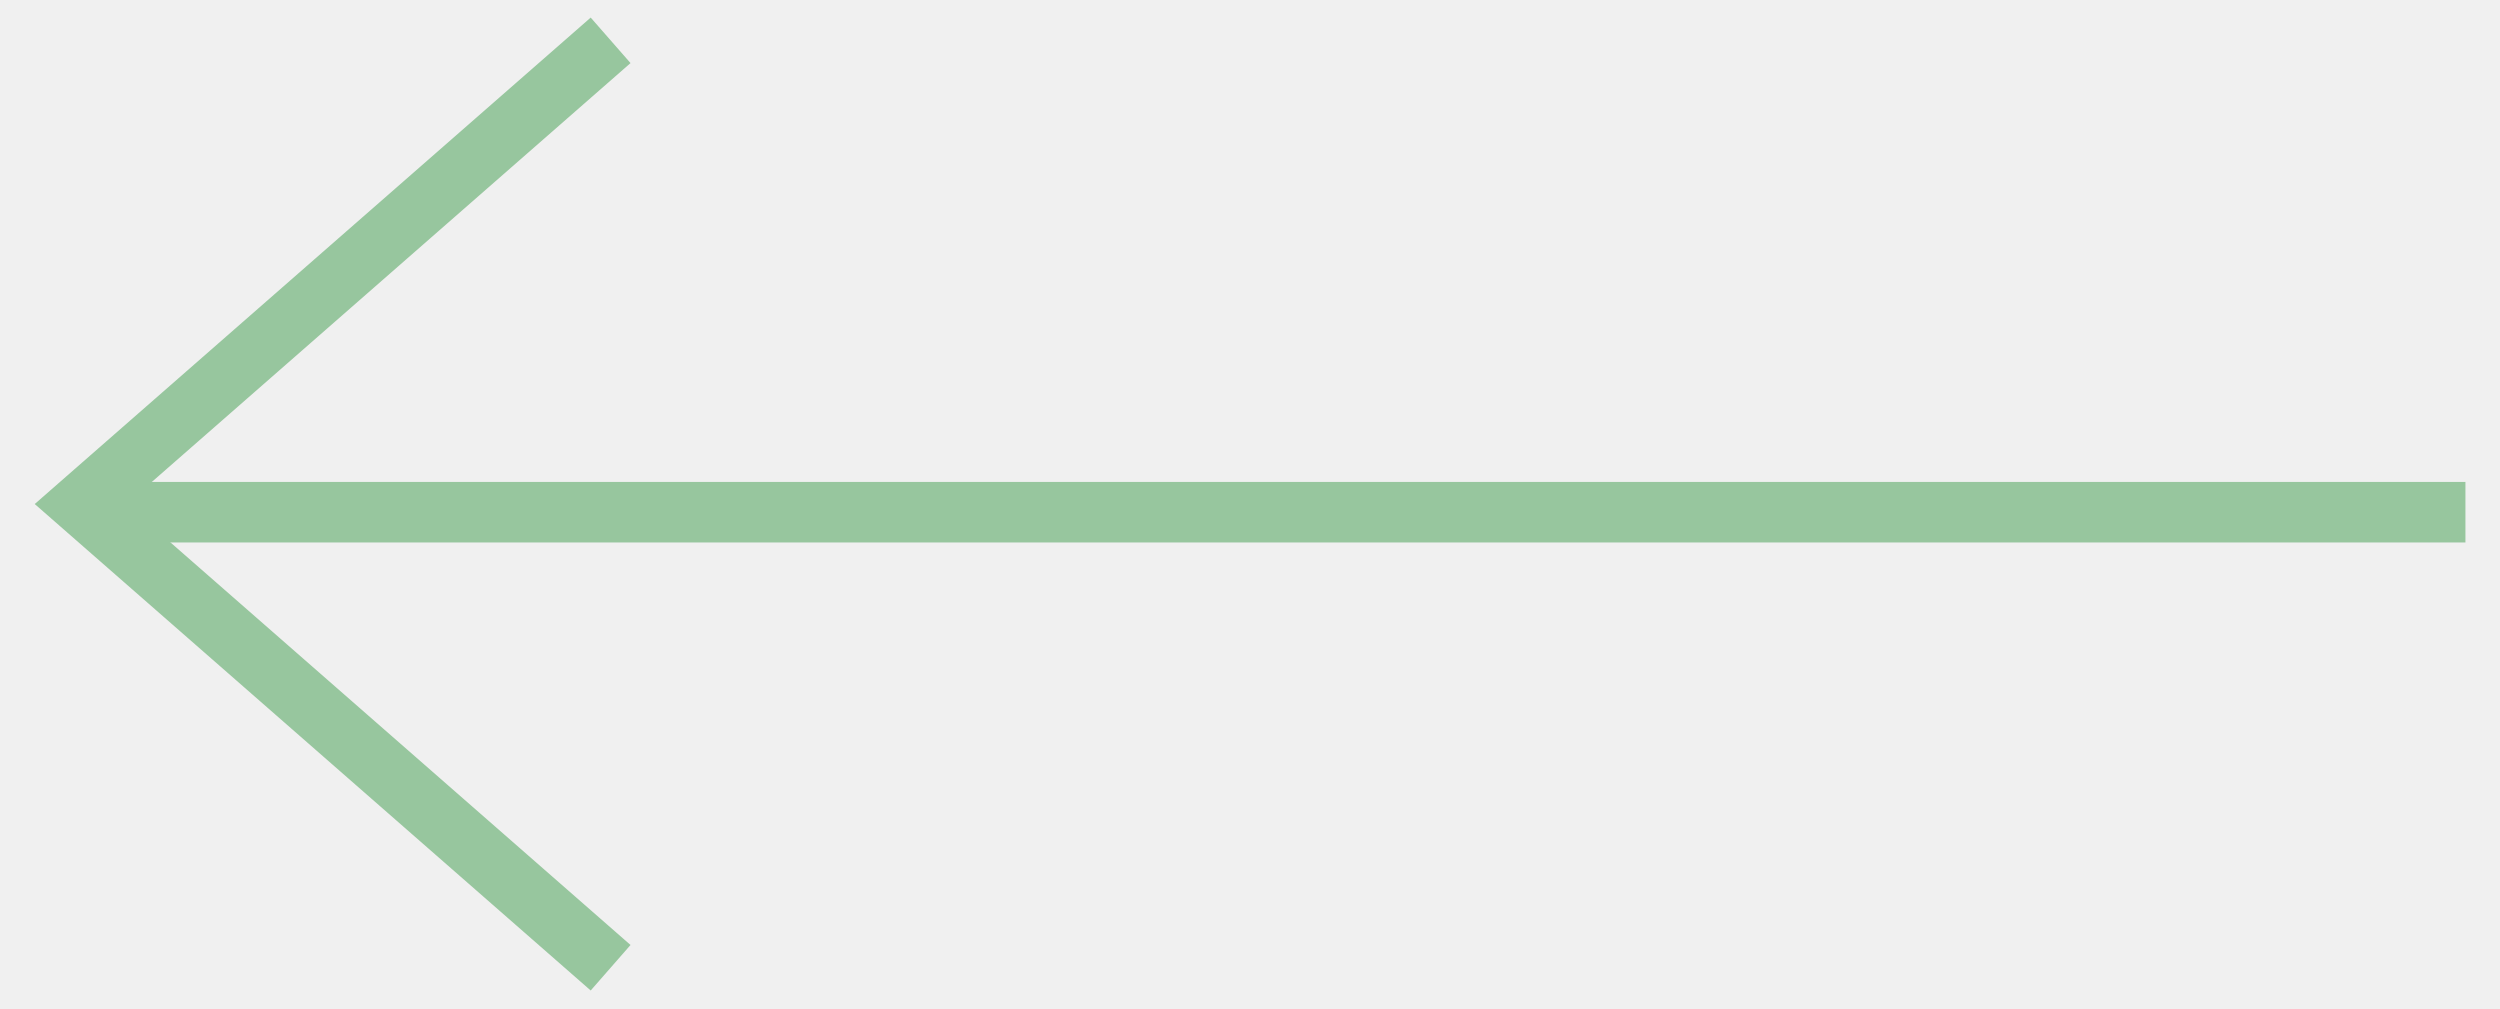
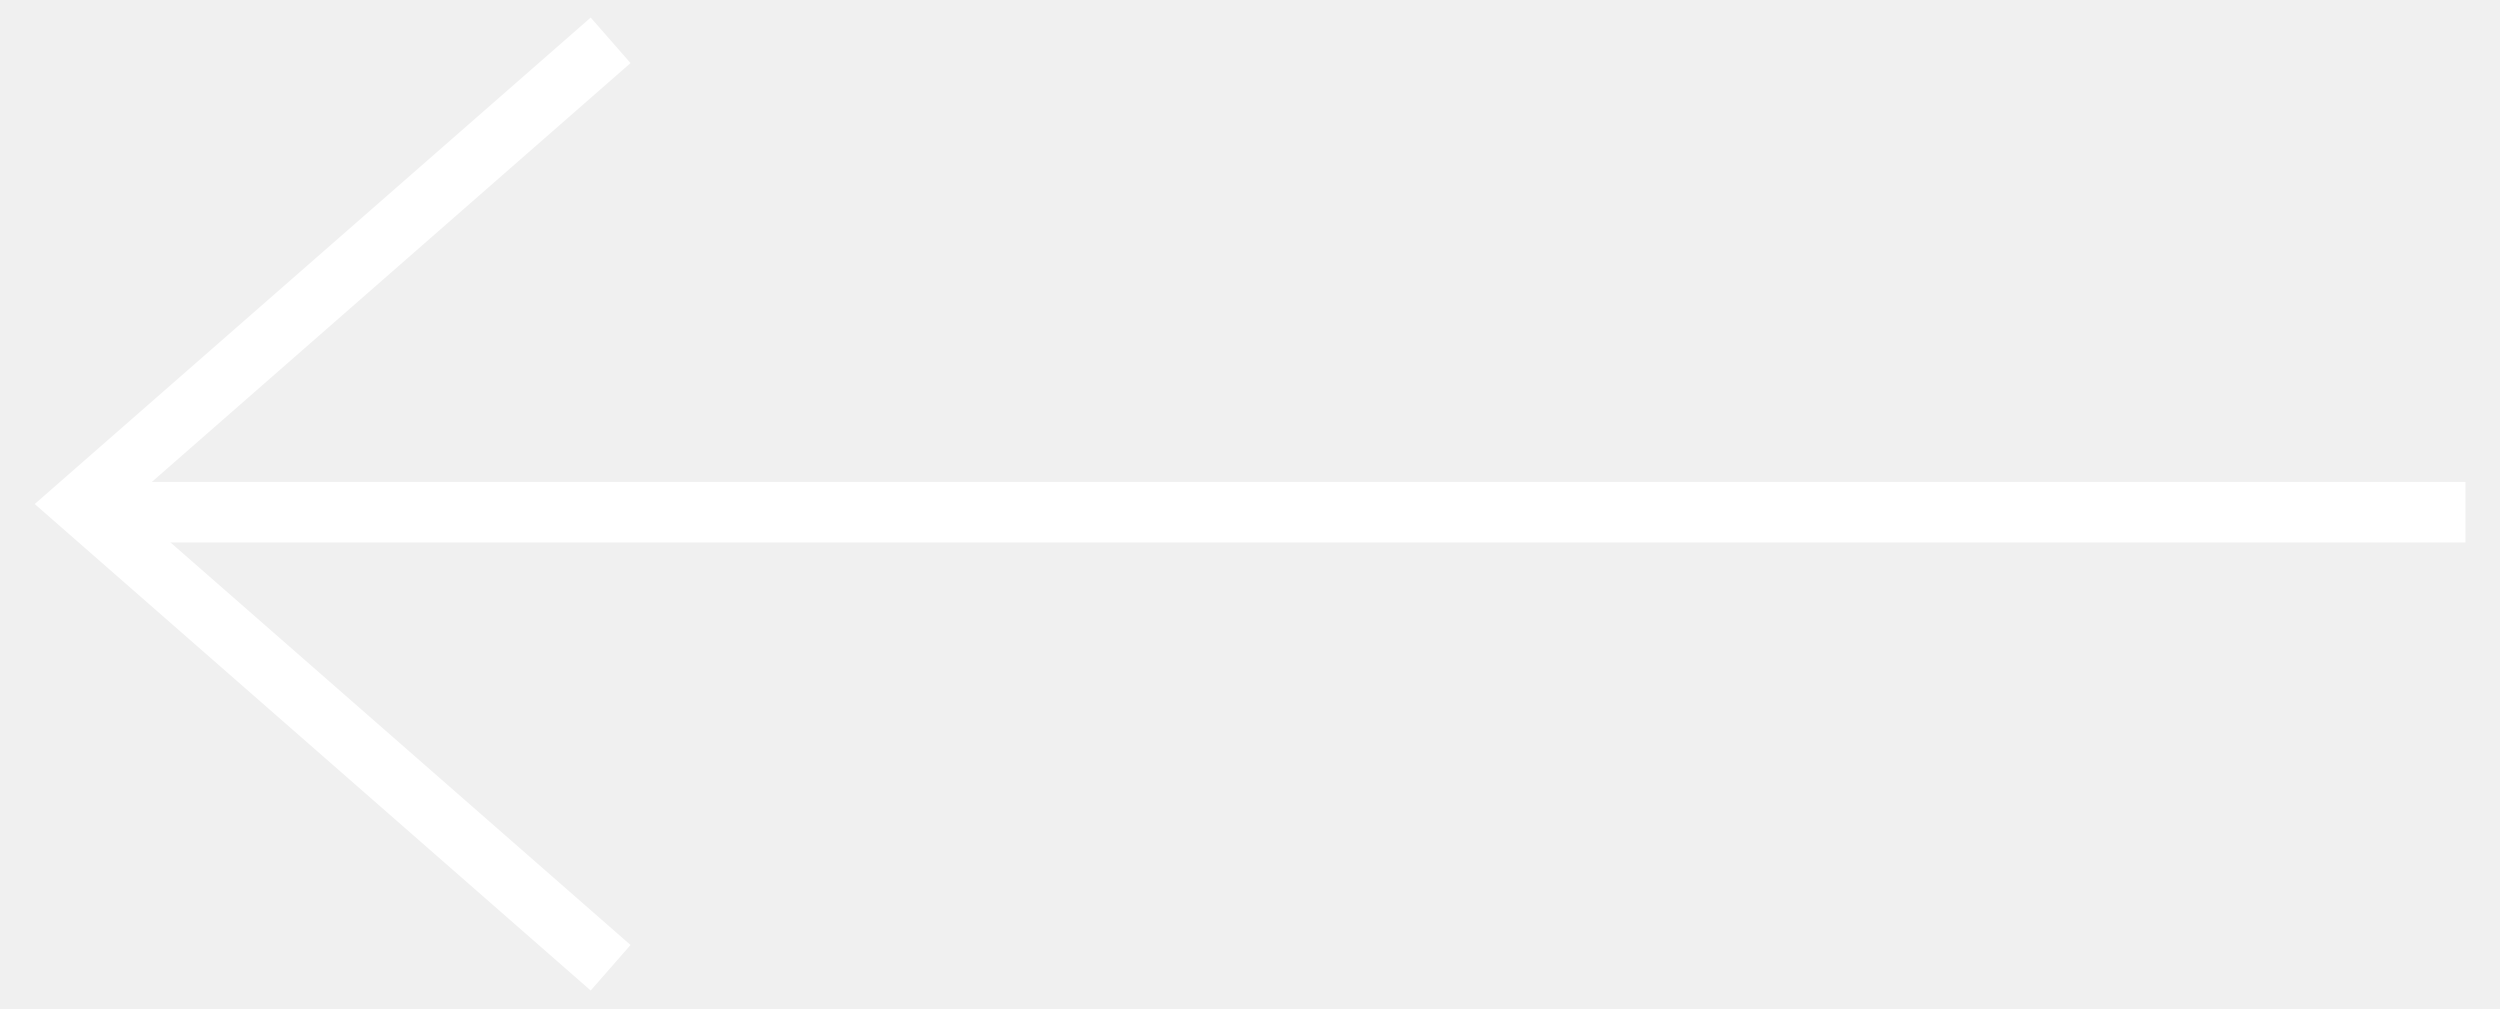
<svg xmlns="http://www.w3.org/2000/svg" width="62" height="25" viewBox="0 0 62 25" fill="none">
-   <g id="Group 238">
-     <path id="Polygon 1" d="M15.143 24L2 12.5L15.143 1" stroke="#97C69E" stroke-width="1.5" />
-     <line id="Line 11" y1="-0.75" x2="59.143" y2="-0.75" transform="matrix(1 8.74228e-08 8.74228e-08 -1 2 11.9524)" stroke="#97C69E" stroke-width="1.5" />
-   </g>
+   <path d="M15.143 24L2 12.5L15.143 1" stroke="#FFFFFF" stroke-width="1.5" />
+   <line y1="-0.75" x2="59.143" y2="-0.75" transform="matrix(1 8.74228e-08 8.74228e-08 -1 2 11.9524)" stroke="#FFFFFF" stroke-width="1.5" />
</svg>
